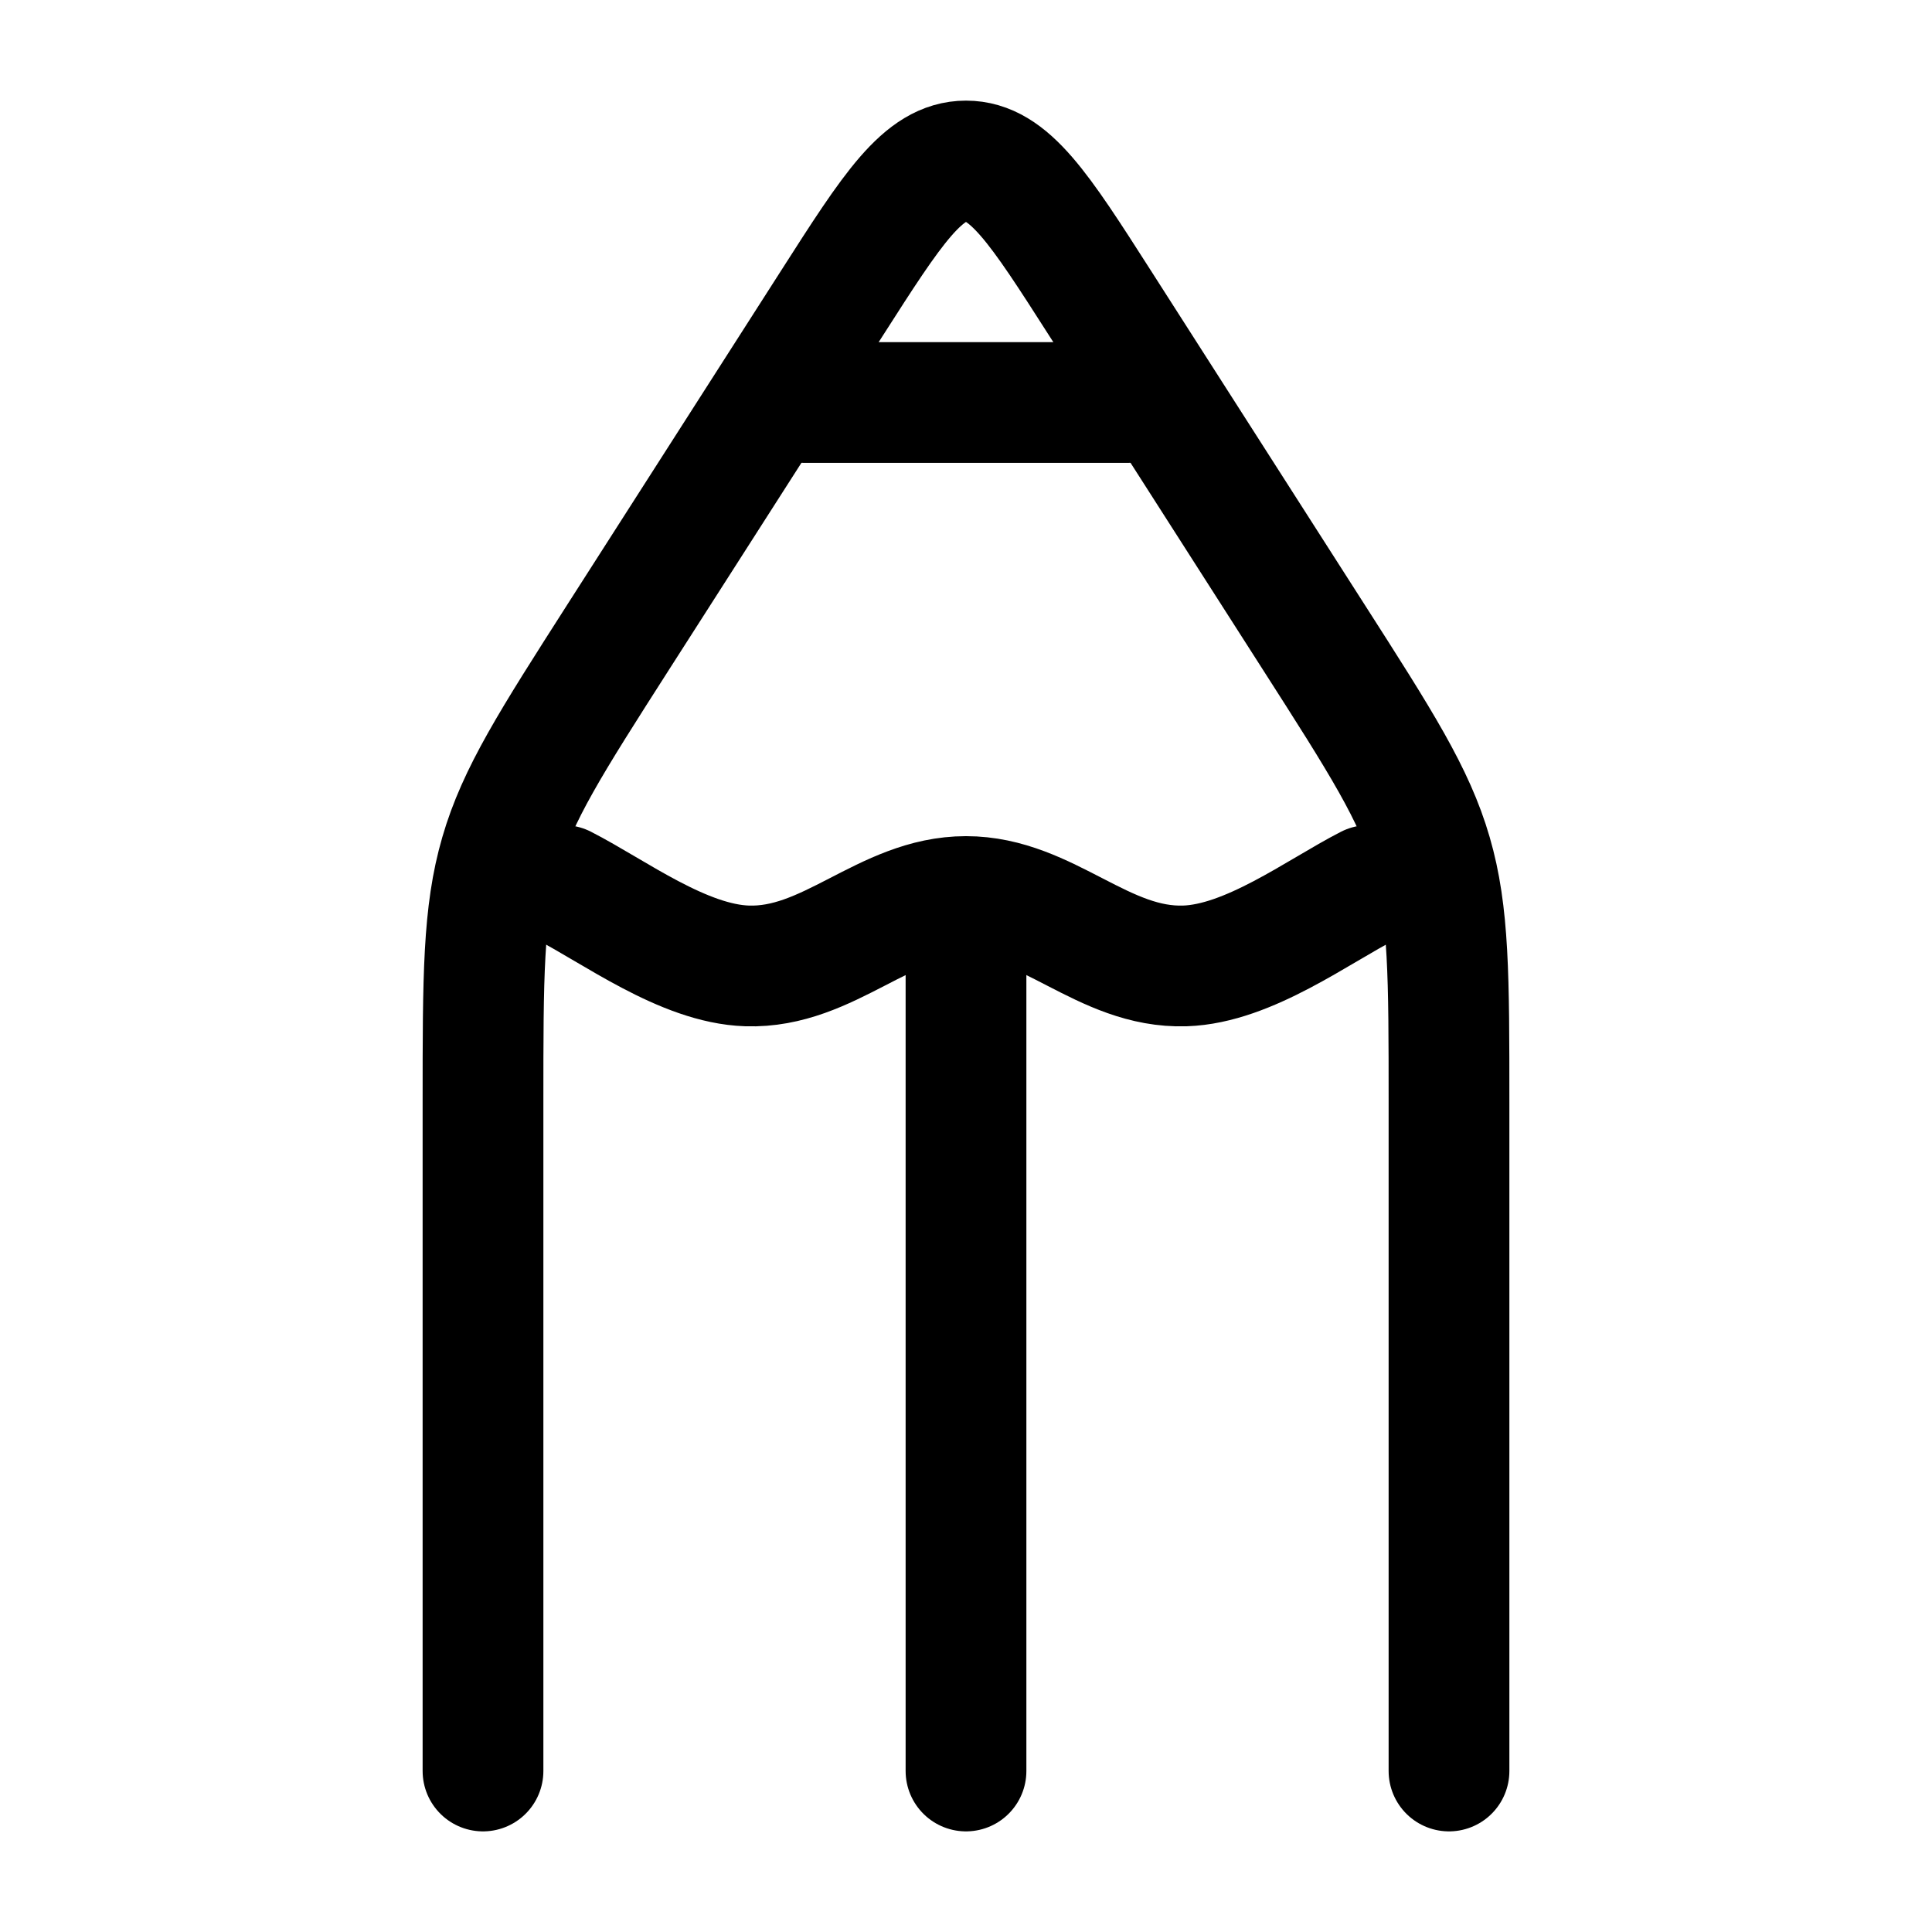
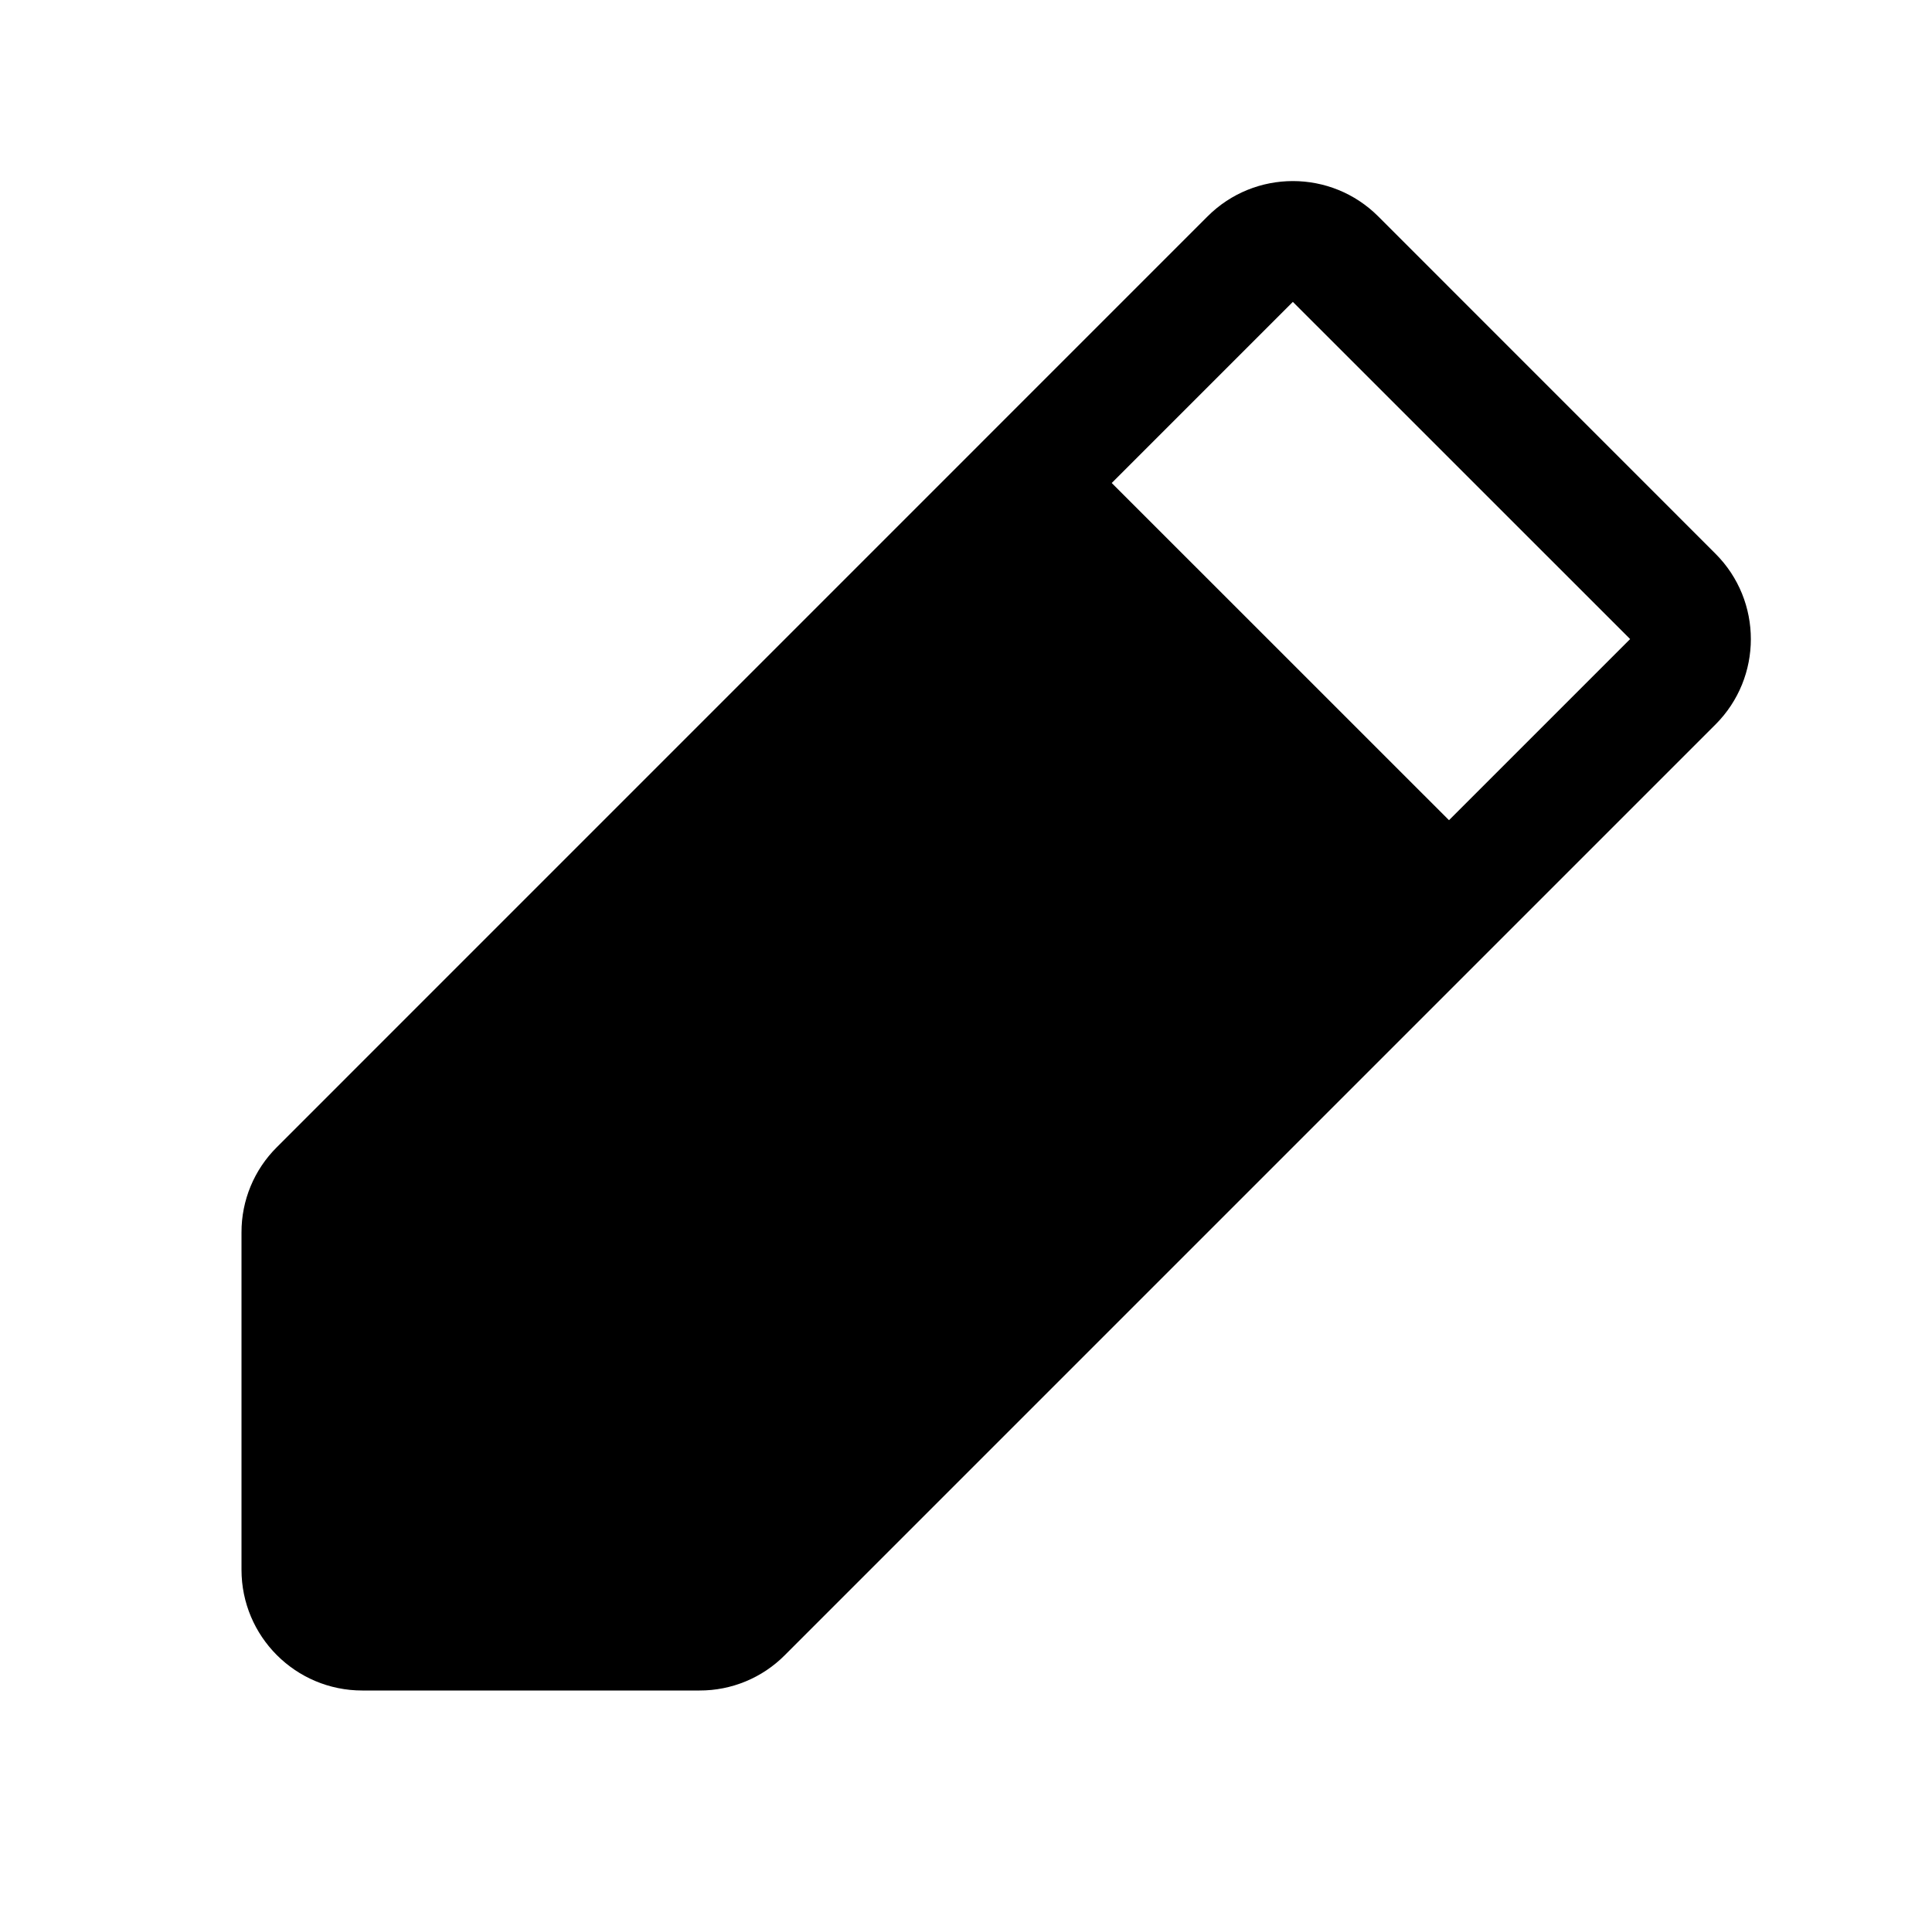
- <svg xmlns="http://www.w3.org/2000/svg" width="24" height="24" viewBox="0 0 24 24" fill="none">
-   <path d="M6 22V13.694C6 12.129 6 11.346 6.215 10.608C6.429 9.869 6.846 9.218 7.679 7.915L10.336 3.764C11.088 2.588 11.465 2 12 2C12.535 2 12.912 2.588 13.664 3.764L16.32 7.915C17.154 9.218 17.571 9.869 17.785 10.608C18 11.346 18 12.129 18 13.694V22" stroke="currentColor" stroke-linecap="round" stroke-linejoin="round" stroke-width="1.5" />
-   <path d="M7 11C7.632 11.323 8.489 11.973 9.28 11.999C10.299 12.032 10.987 11.137 12 11.137C13.013 11.137 13.701 12.032 14.72 11.999C15.511 11.973 16.369 11.323 17 11" stroke="currentColor" stroke-linecap="round" stroke-linejoin="round" stroke-width="1.5" />
-   <path d="M12 12L12 22" stroke="currentColor" stroke-linecap="round" stroke-linejoin="round" stroke-width="1.5" />
-   <path d="M10 5H14" stroke="currentColor" stroke-linecap="round" stroke-linejoin="round" stroke-width="1.5" />
+ <svg xmlns="http://www.w3.org/2000/svg" viewBox="0 0 256 256" fill="currentColor">
+   <path d="M227.31,73.37,182.63,28.68a16,16,0,0,0-22.63,0L36.69,152A15.86,15.86,0,0,0,32,163.31V208a16,16,0,0,0,16,16H92.69A15.86,15.86,0,0,0,104,219.31L227.31,96a16,16,0,0,0,0-22.63ZM192,108.68,147.31,64l24-24L216,84.68Z" />
</svg>
